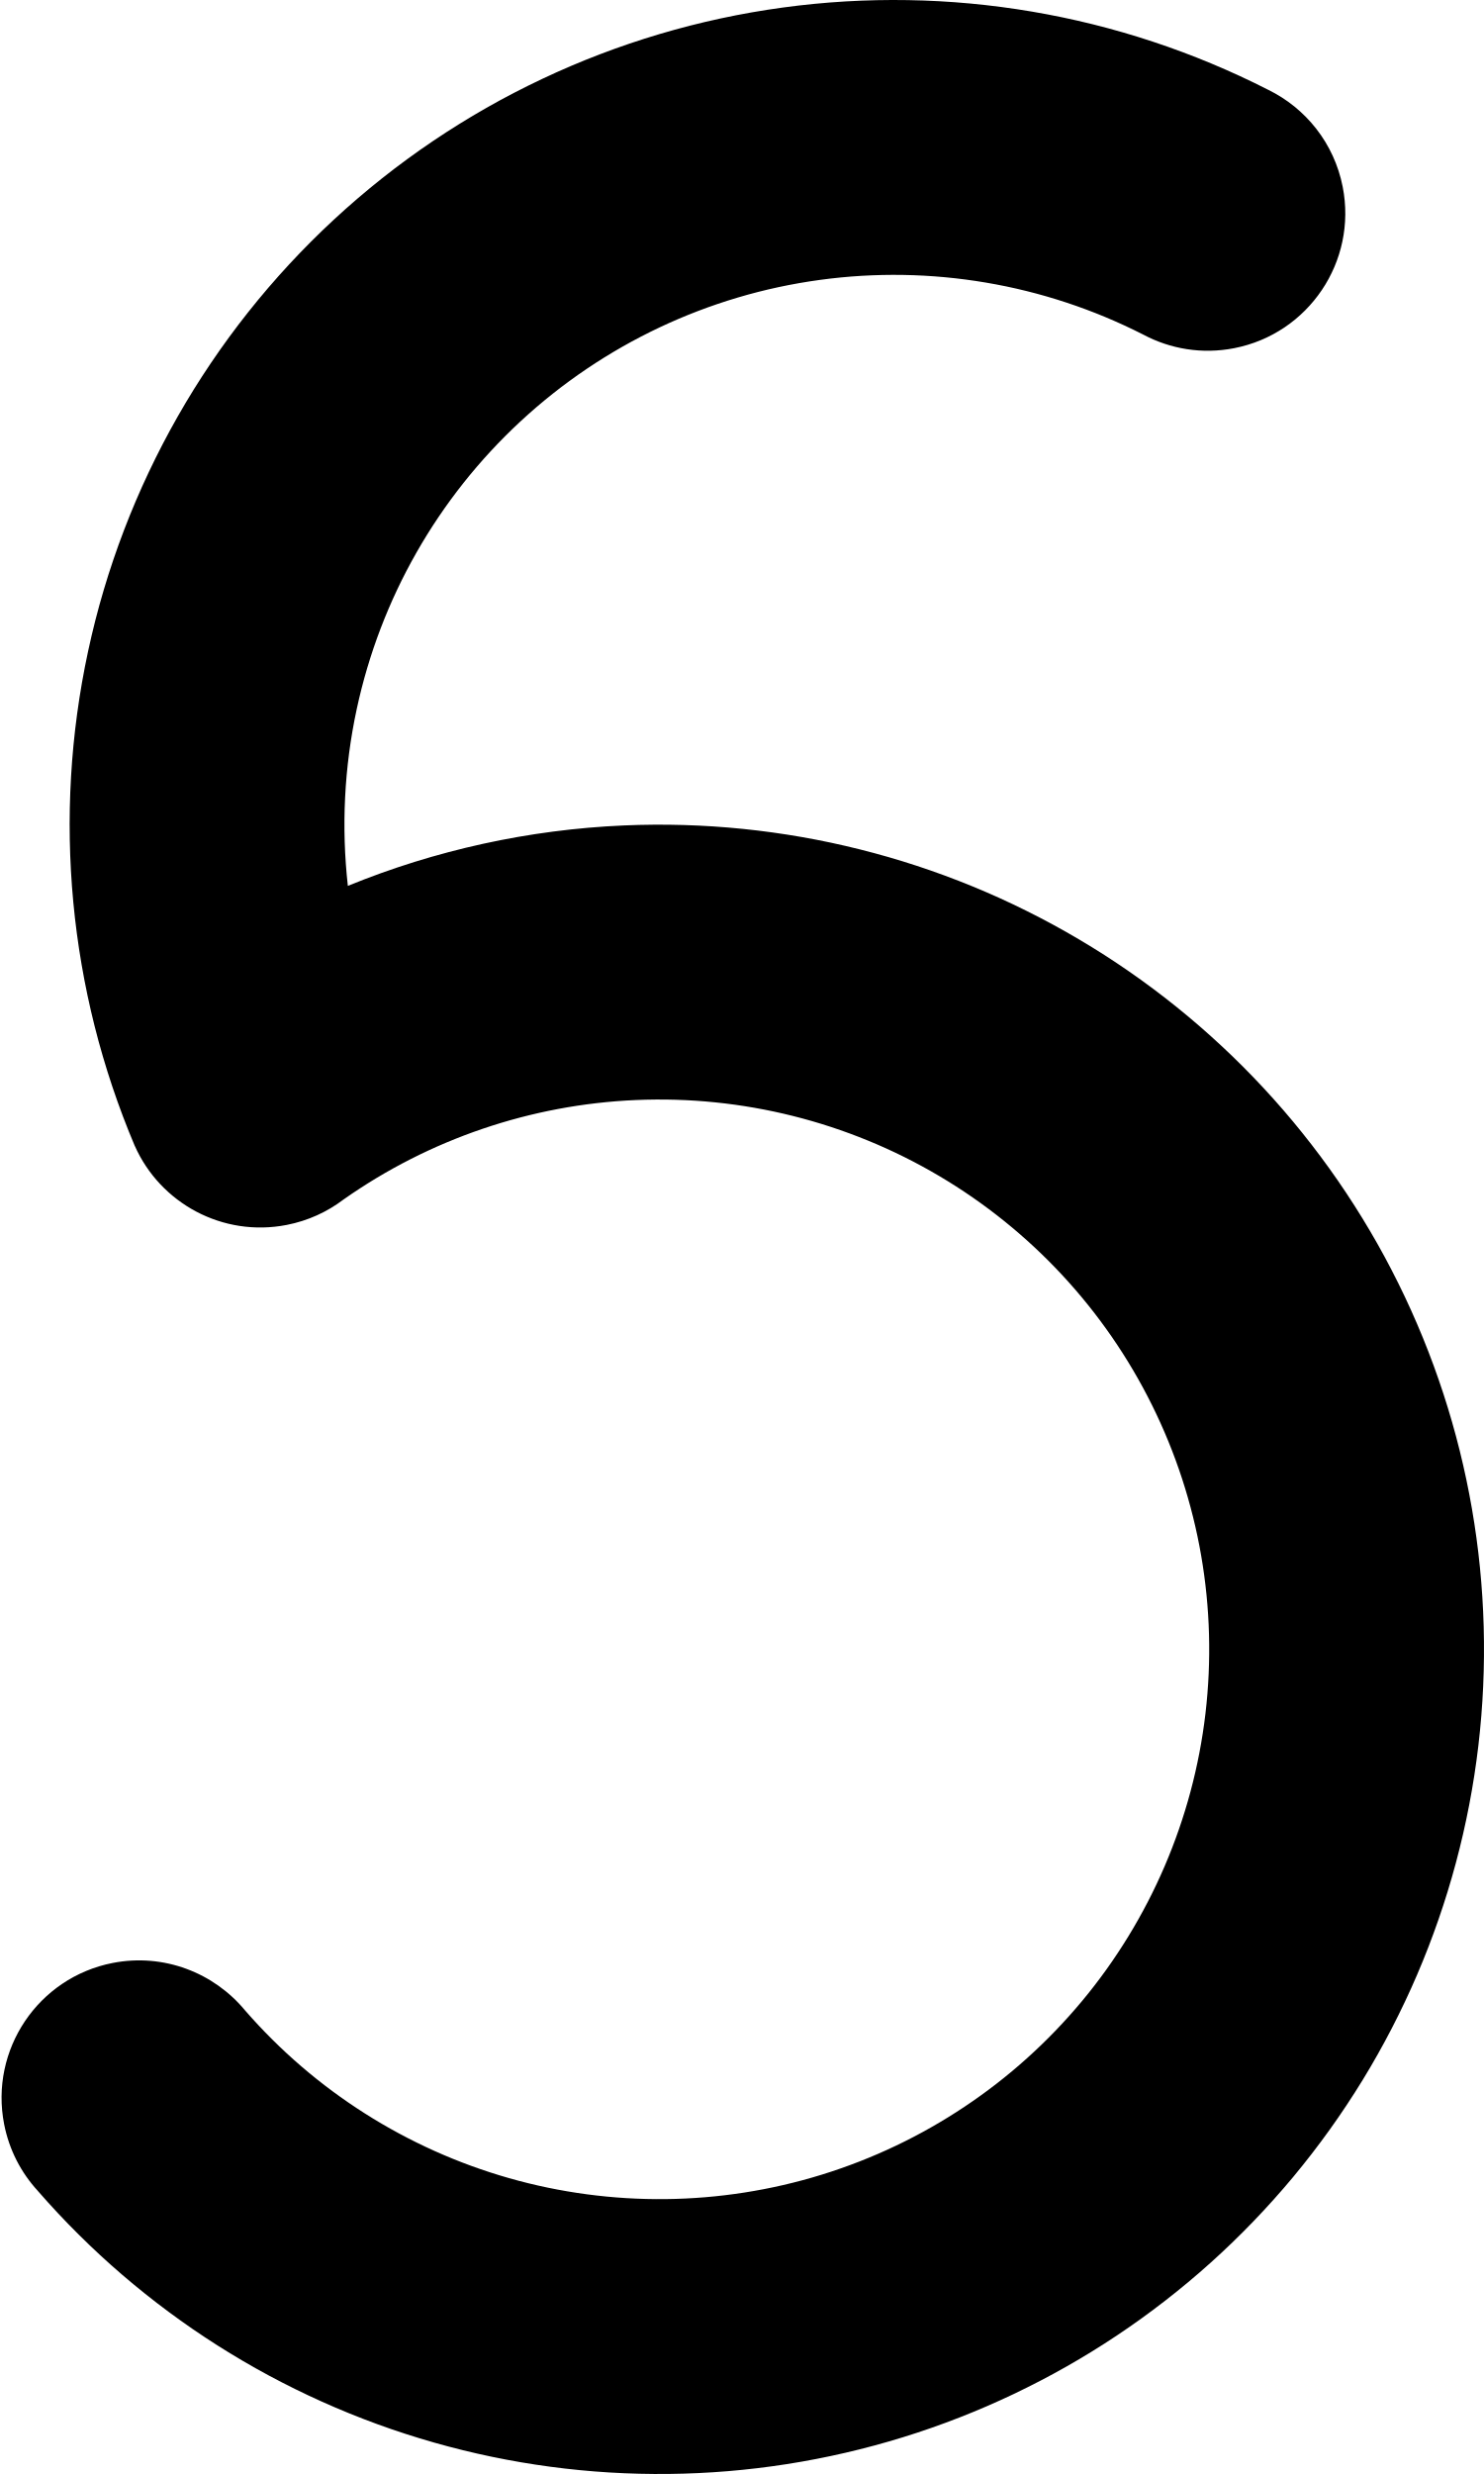
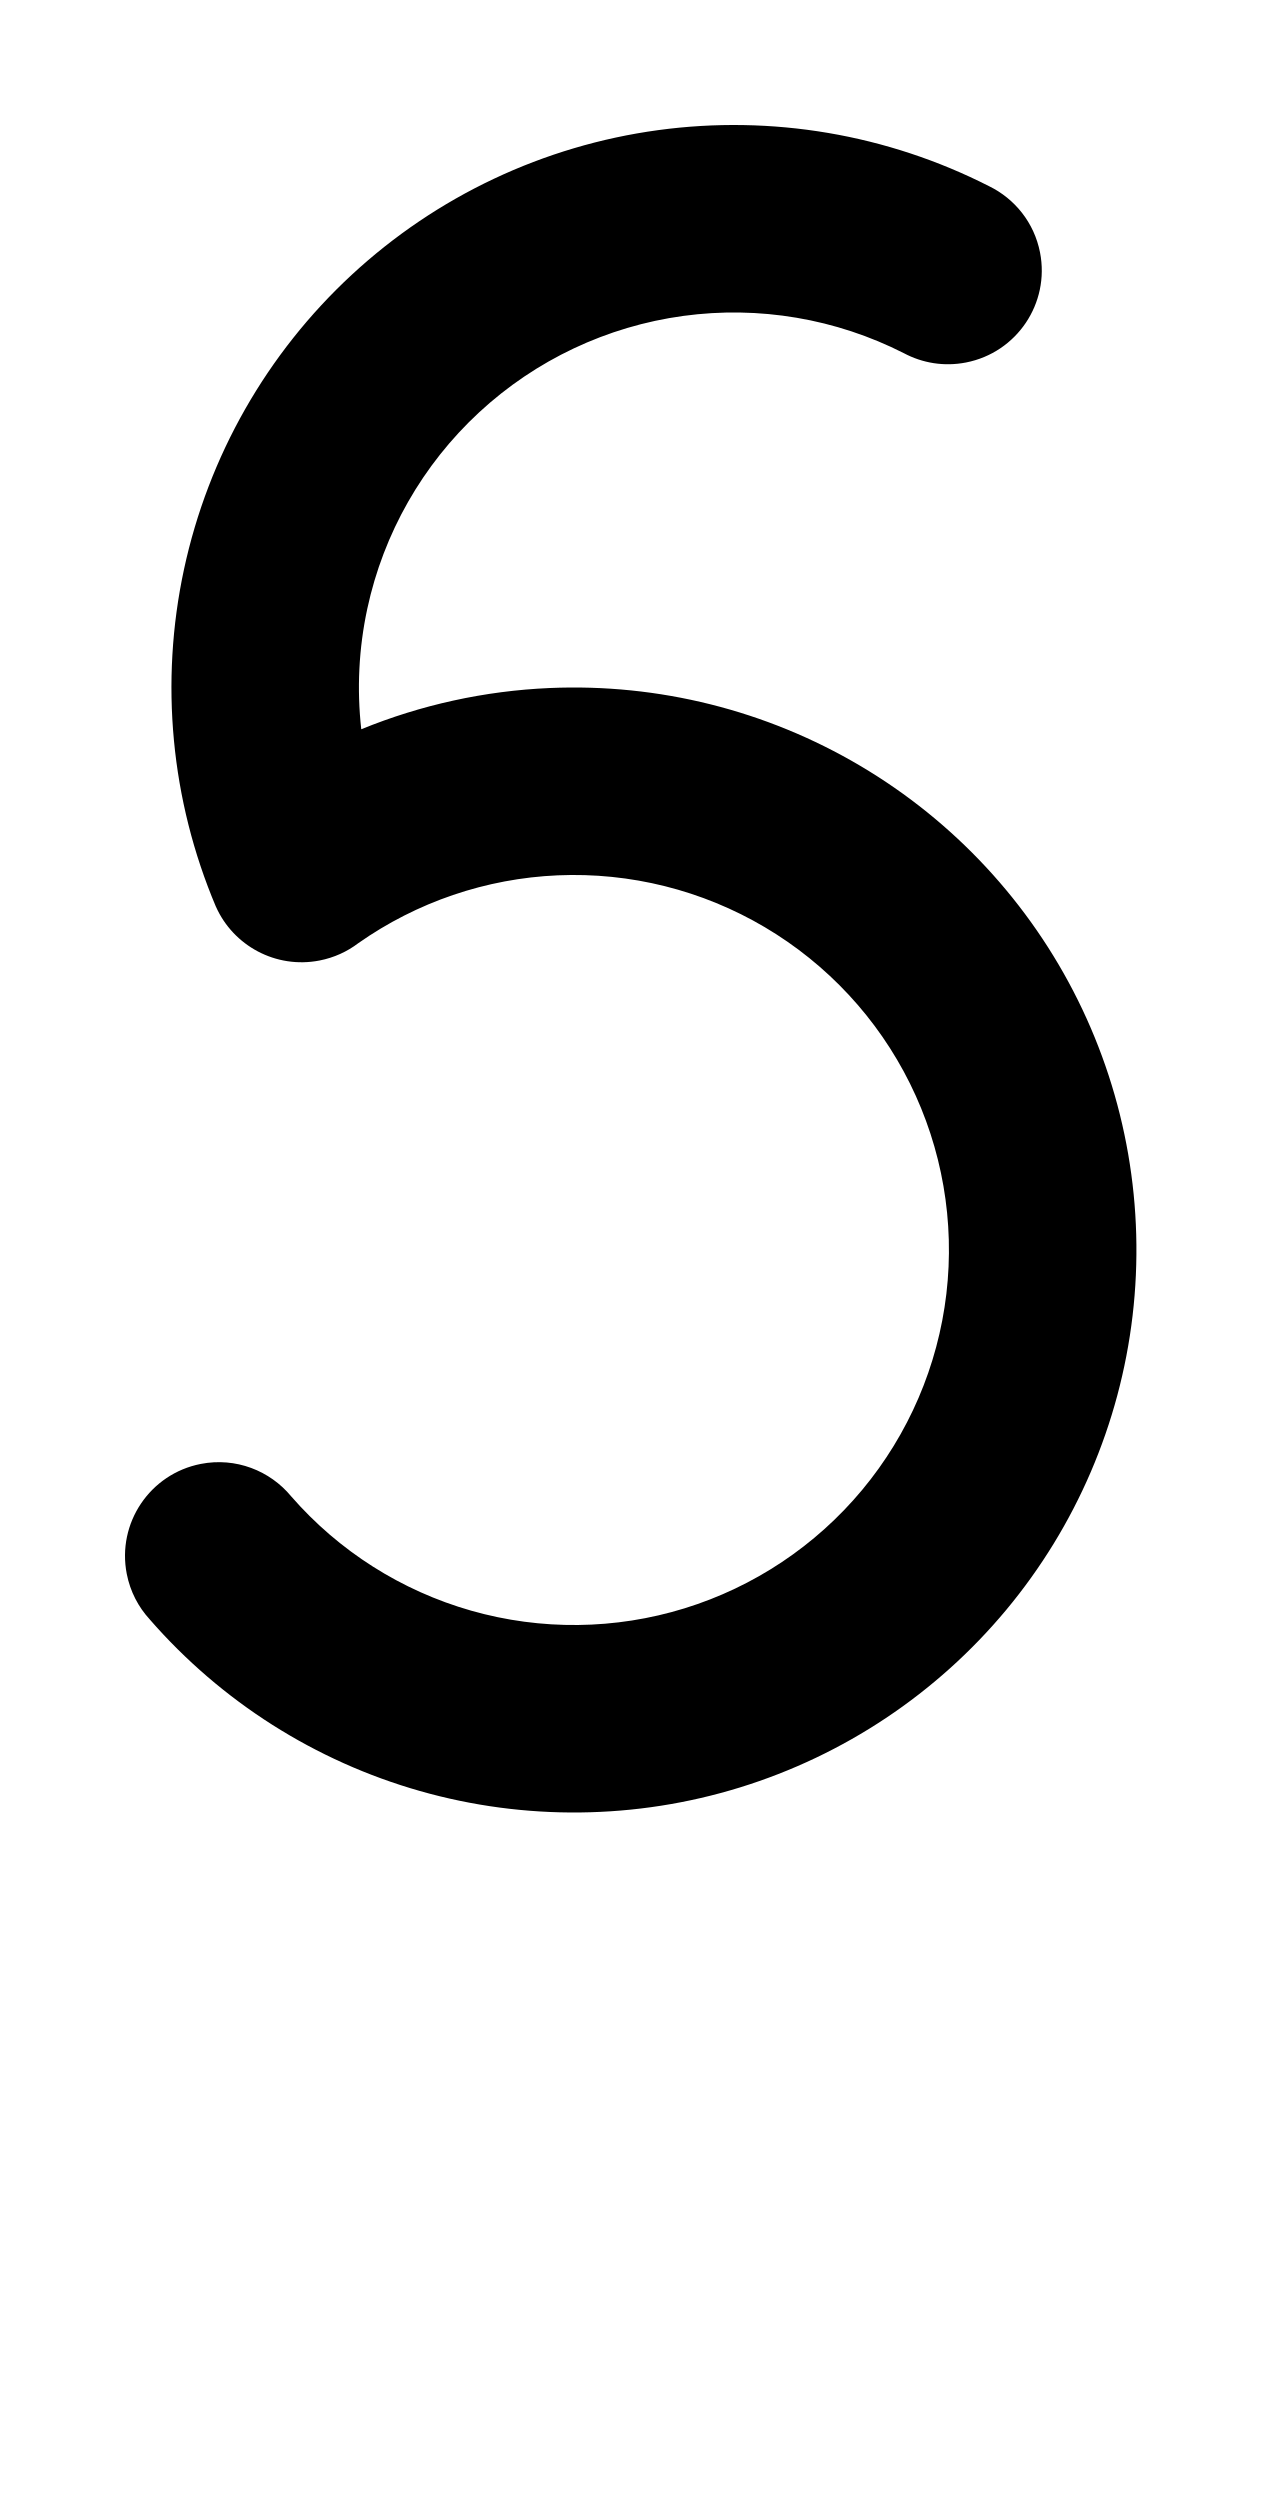
- <svg xmlns="http://www.w3.org/2000/svg" width="162" height="270" viewBox="0 0 162 270" fill="none">
-   <path d="M14.71 125.054C7.504 108.013 5.725 89.165 9.615 71.077C13.505 52.989 22.875 36.539 36.45 23.967C50.025 11.396 67.144 3.313 85.478 0.821C103.644 -1.649 122.127 1.488 138.455 9.806C142.522 11.802 145.64 15.61 146.577 20.398C148.167 28.529 142.865 36.408 134.735 37.998C131.215 38.687 127.742 38.083 124.806 36.518C113.928 30.985 101.618 28.899 89.519 30.544C77.296 32.206 65.883 37.594 56.832 45.976C47.782 54.357 41.535 65.325 38.941 77.384C37.57 83.759 37.255 90.275 37.973 96.681C47.518 92.782 57.71 90.534 68.114 90.084C85.53 89.332 102.789 93.653 117.795 102.523C132.802 111.392 144.909 124.429 152.647 140.05C160.385 155.67 163.42 173.201 161.384 190.513C159.348 207.826 152.328 224.174 141.177 237.573C130.026 250.971 115.224 260.843 98.569 265.989C81.914 271.135 64.123 271.334 47.358 266.561C30.592 261.788 15.573 252.249 4.126 239.103L4.128 239.101C2.314 237.13 1.005 234.65 0.453 231.828C-1.137 223.698 4.165 215.818 12.295 214.228C17.89 213.134 23.366 215.304 26.756 219.413C34.387 228.173 44.397 234.529 55.571 237.71C66.748 240.892 78.61 240.76 89.713 237.329C100.817 233.898 110.686 227.317 118.12 218.384C125.554 209.451 130.235 198.551 131.592 187.009C132.95 175.467 130.926 163.779 125.767 153.365C120.609 142.951 112.537 134.259 102.532 128.346C92.527 122.432 81.02 119.551 69.409 120.053C57.948 120.548 46.871 124.319 37.491 130.914C35.723 132.257 33.629 133.226 31.303 133.681C24.302 135.05 17.487 131.309 14.713 125.052L14.71 125.054Z" fill="black" />
+ <svg xmlns="http://www.w3.org/2000/svg" width="505" height="1000" viewBox="0 0 505 1000" fill="none">
+   <path d="M86.346 362.634C68.331 320.032 63.883 272.913 73.608 227.692C83.334 182.471 106.76 141.347 140.697 109.918C174.634 78.489 217.433 58.283 263.266 52.051C308.681 45.877 354.888 53.72 395.709 74.515C405.876 79.505 413.672 89.024 416.013 100.996C419.988 121.321 406.733 141.021 386.408 144.996C377.608 146.717 368.926 145.208 361.587 141.295C334.392 127.462 303.617 122.248 273.369 126.36C242.812 130.515 214.278 143.986 191.652 164.94C169.027 185.893 153.408 213.311 146.924 243.46C143.497 259.397 142.71 275.688 144.504 291.701C168.366 281.956 193.847 276.334 219.858 275.21C263.396 273.329 306.544 284.131 344.06 306.306C381.576 328.481 411.845 361.073 431.189 400.124C450.534 439.174 458.122 483.002 453.031 526.283C447.94 569.564 430.39 610.435 402.513 643.932C374.635 677.428 337.63 702.108 295.993 714.972C254.356 727.837 209.879 728.334 167.965 716.402C126.051 704.469 88.504 680.622 59.886 647.756L59.892 647.751C55.356 642.825 52.084 636.623 50.704 629.57C46.729 609.244 59.984 589.545 80.31 585.57C94.297 582.835 107.988 588.259 116.462 598.531C135.539 620.431 160.564 636.322 188.499 644.275C216.443 652.23 246.095 651.899 273.855 643.322C301.614 634.745 326.286 618.291 344.871 595.959C363.457 573.627 375.158 546.378 378.552 517.523C381.946 488.668 376.887 459.448 363.99 433.413C351.093 407.378 330.913 385.648 305.901 370.864C280.889 356.08 252.122 348.878 223.095 350.133C194.44 351.371 166.749 360.798 143.299 377.284C138.879 380.641 133.644 383.065 127.829 384.202C110.327 387.625 93.289 378.272 86.355 362.63L86.346 362.634Z" fill="black" />
</svg>
